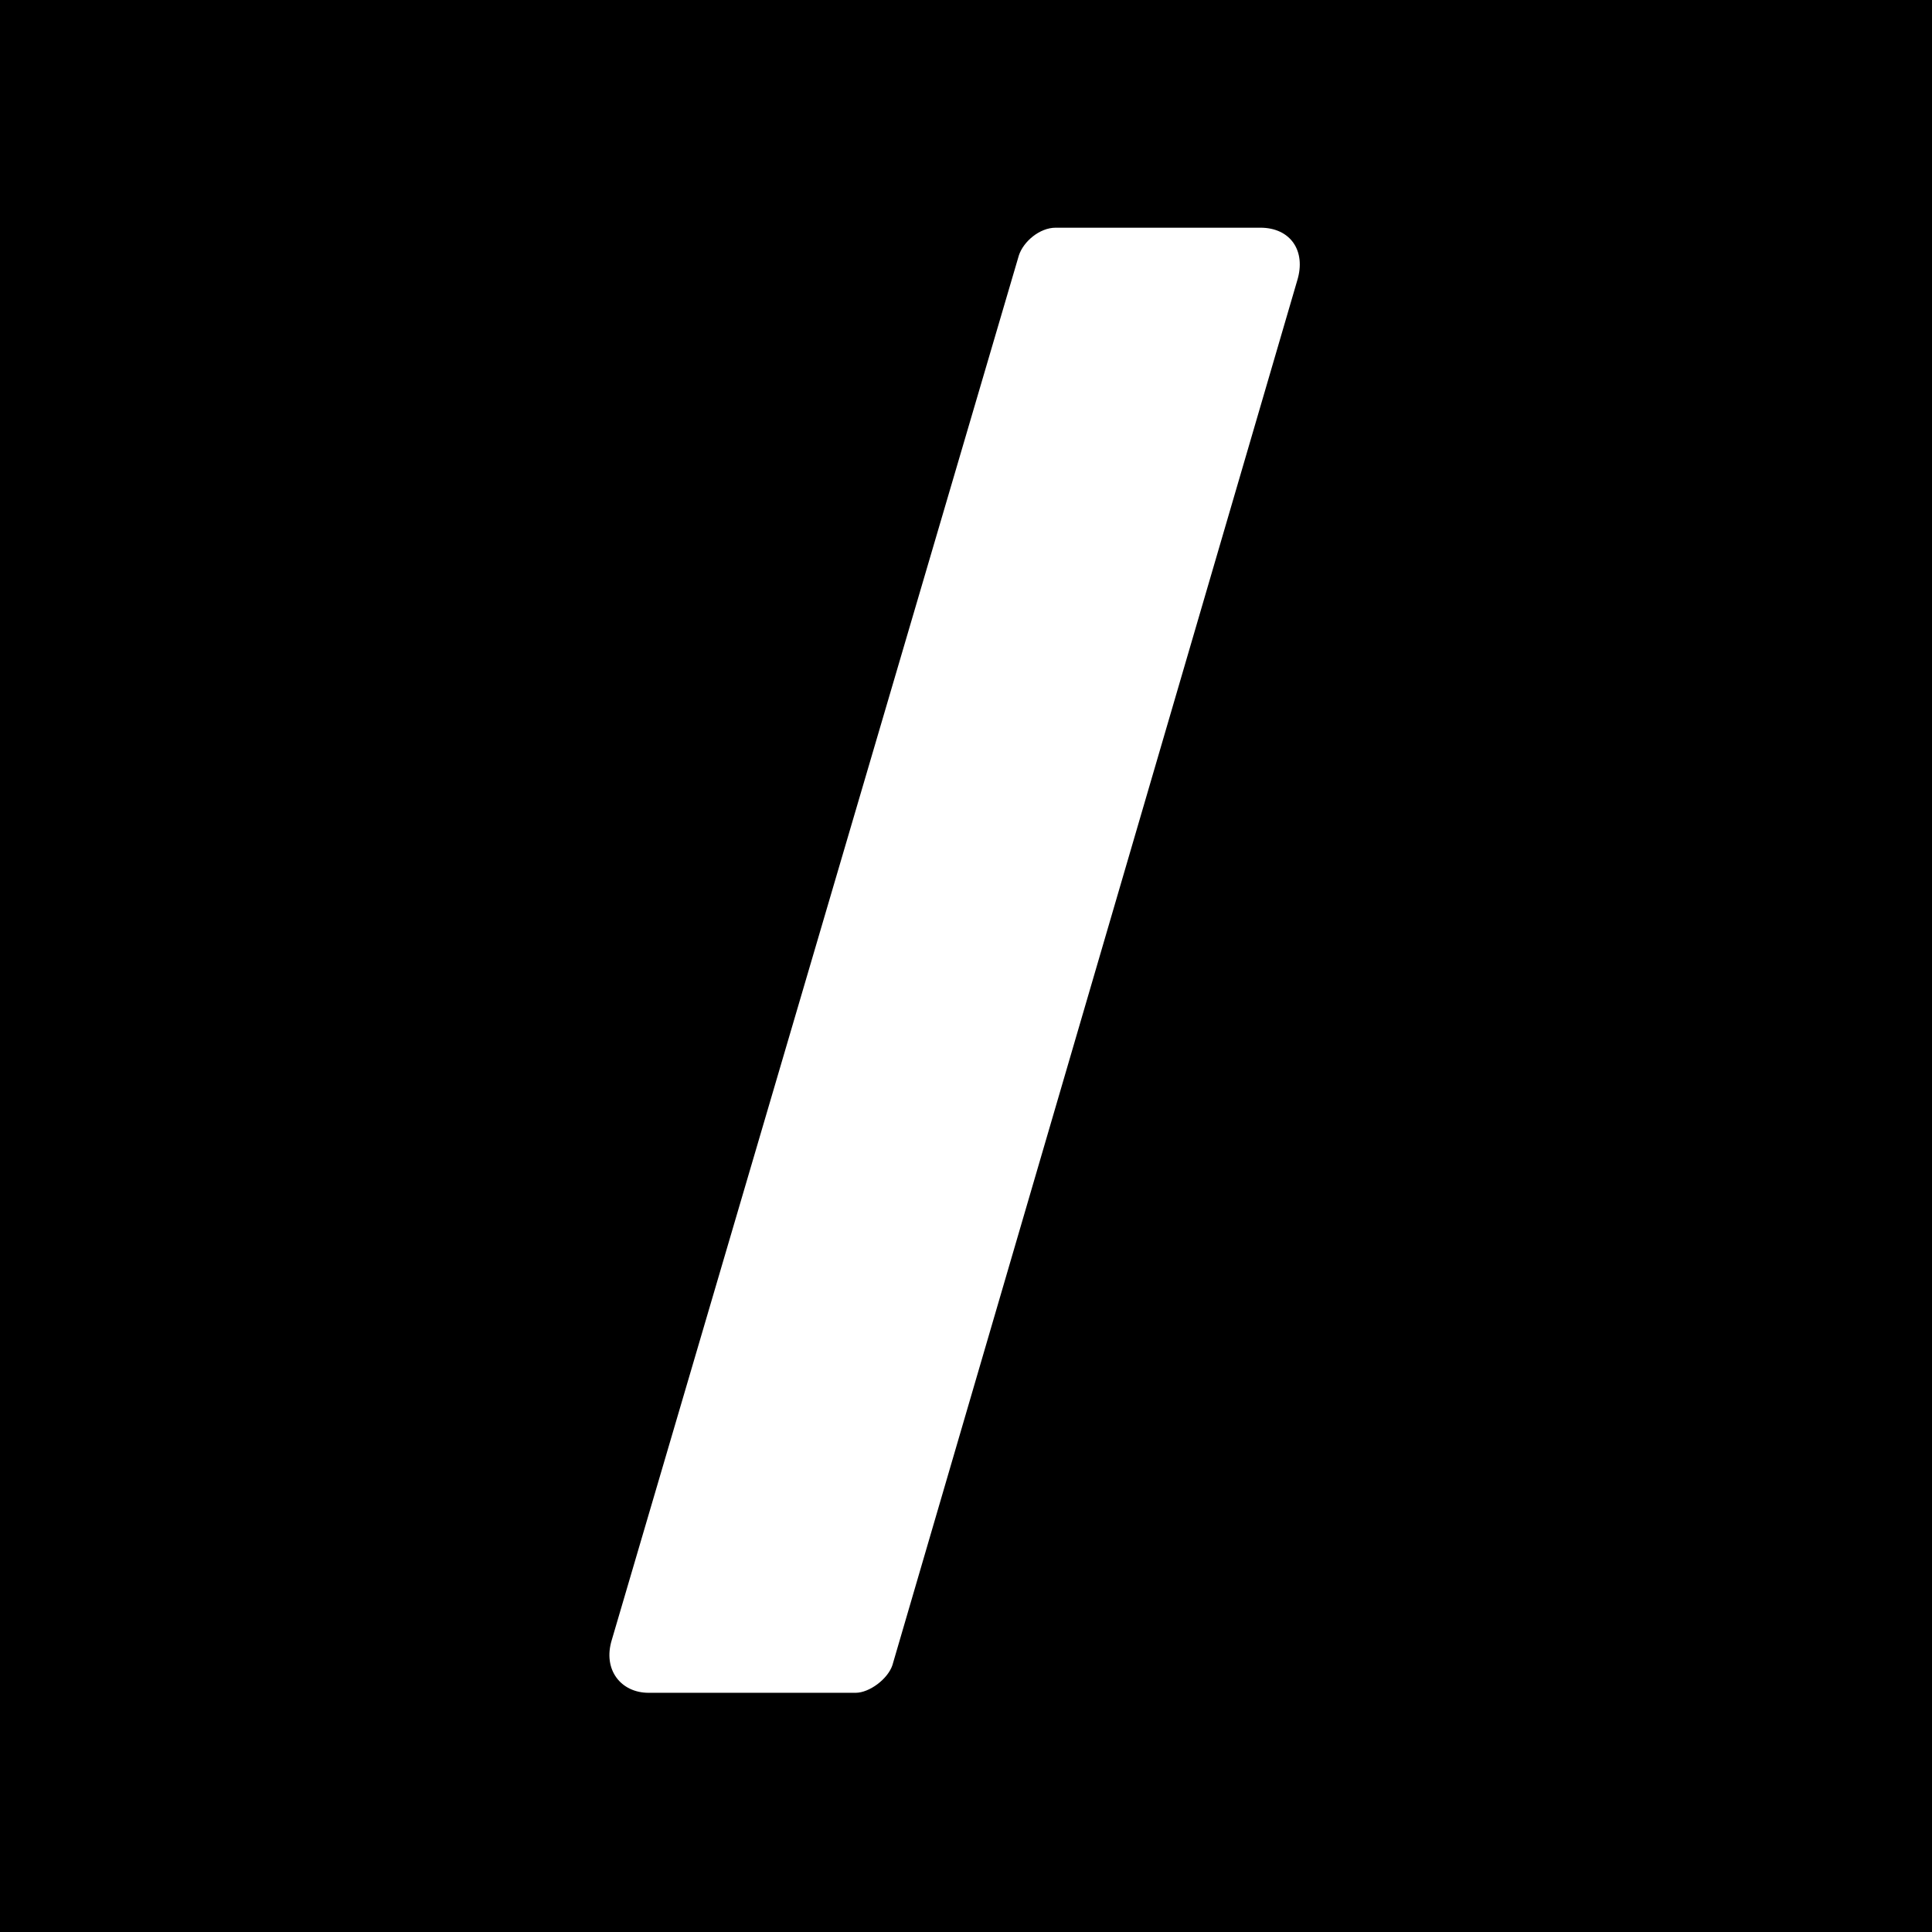
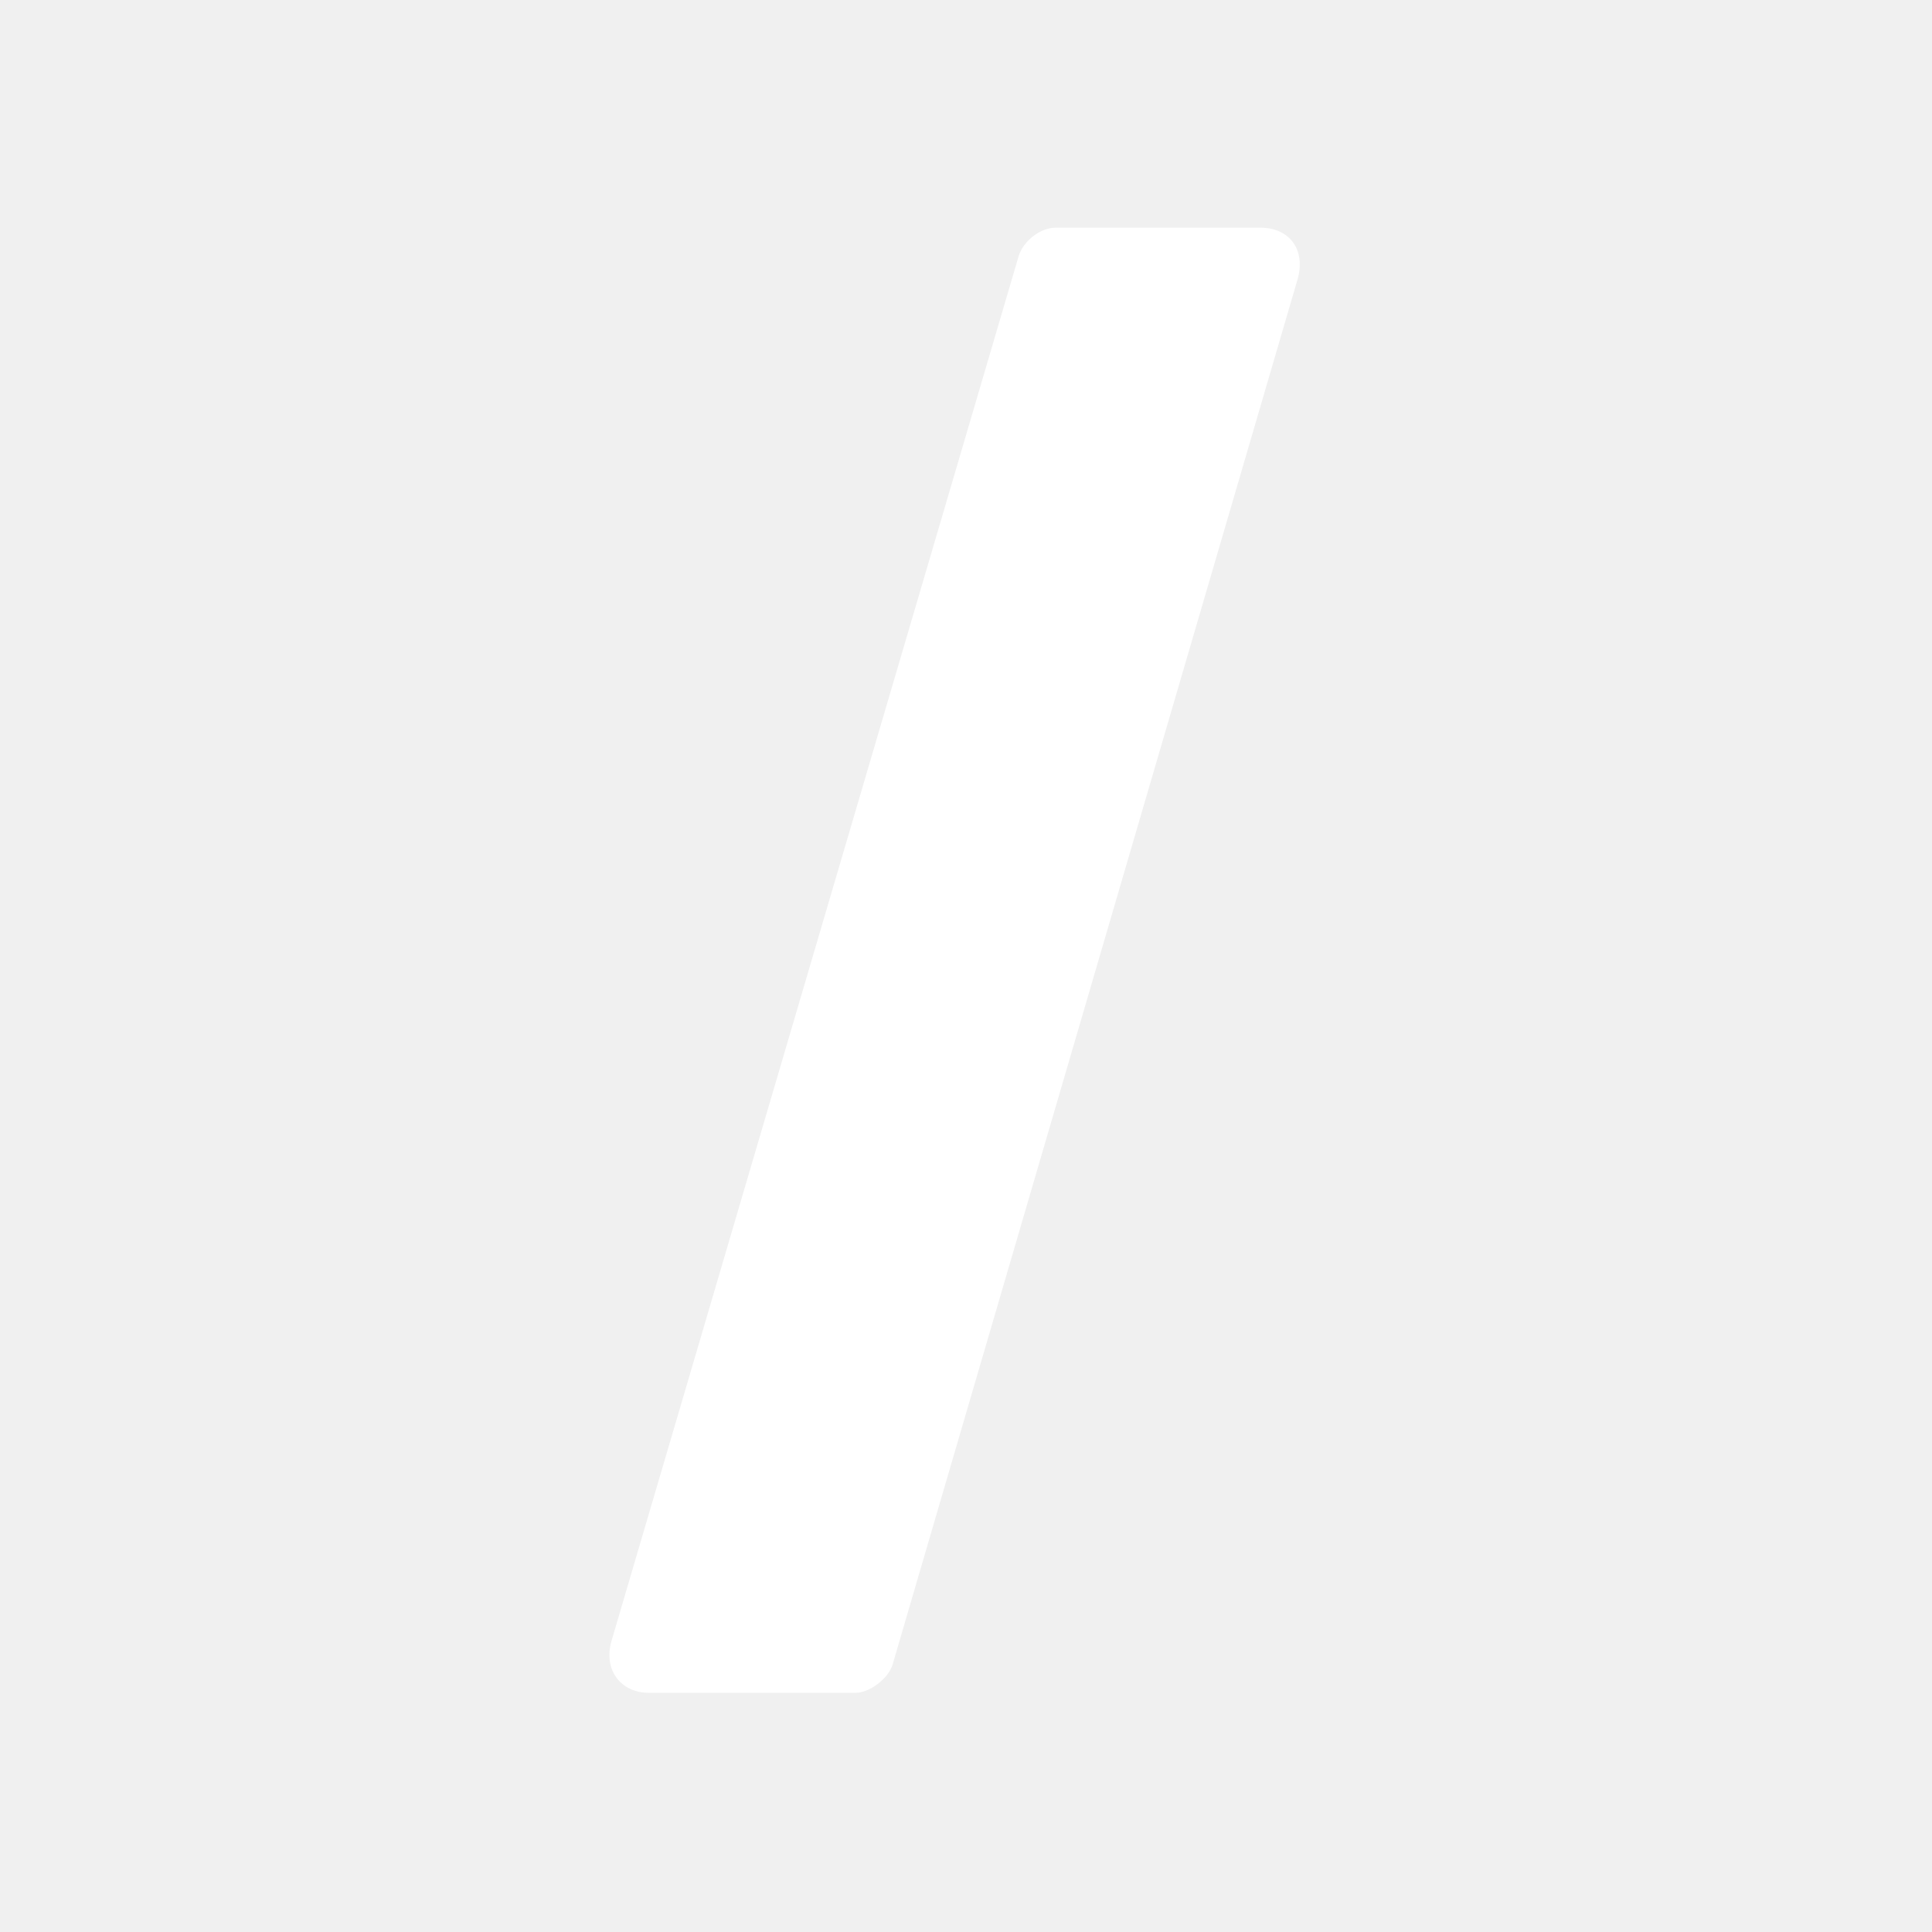
<svg xmlns="http://www.w3.org/2000/svg" version="1.1" x="0px" y="0px" viewBox="0 0 84 84" style="enable-background:new 0 0 84 84;" xml:space="preserve">
  <style type="text/css">
- 	.st1{display:inline;}
+ 	.st1{display:inline;fill:none;stroke:none}
	.st2{fill:#FFFFFF;}
</style>
-   <g id="square">
+   <g class="st1">
    <rect width="84" height="84" />
  </g>
  <g id="_x2F_" class="st0">
    <g class="st1">
      <path class="st2" d="M44.3,11.1c0.2-0.6,0.9-1.2,1.6-1.2h8.9c1.3,0,2,1,1.6,2.3L38.8,72.4c-0.2,0.6-1,1.2-1.6,1.2h-9    c-1.2,0-2-1-1.6-2.3L44.3,11.1z" />
    </g>
  </g>
</svg>
